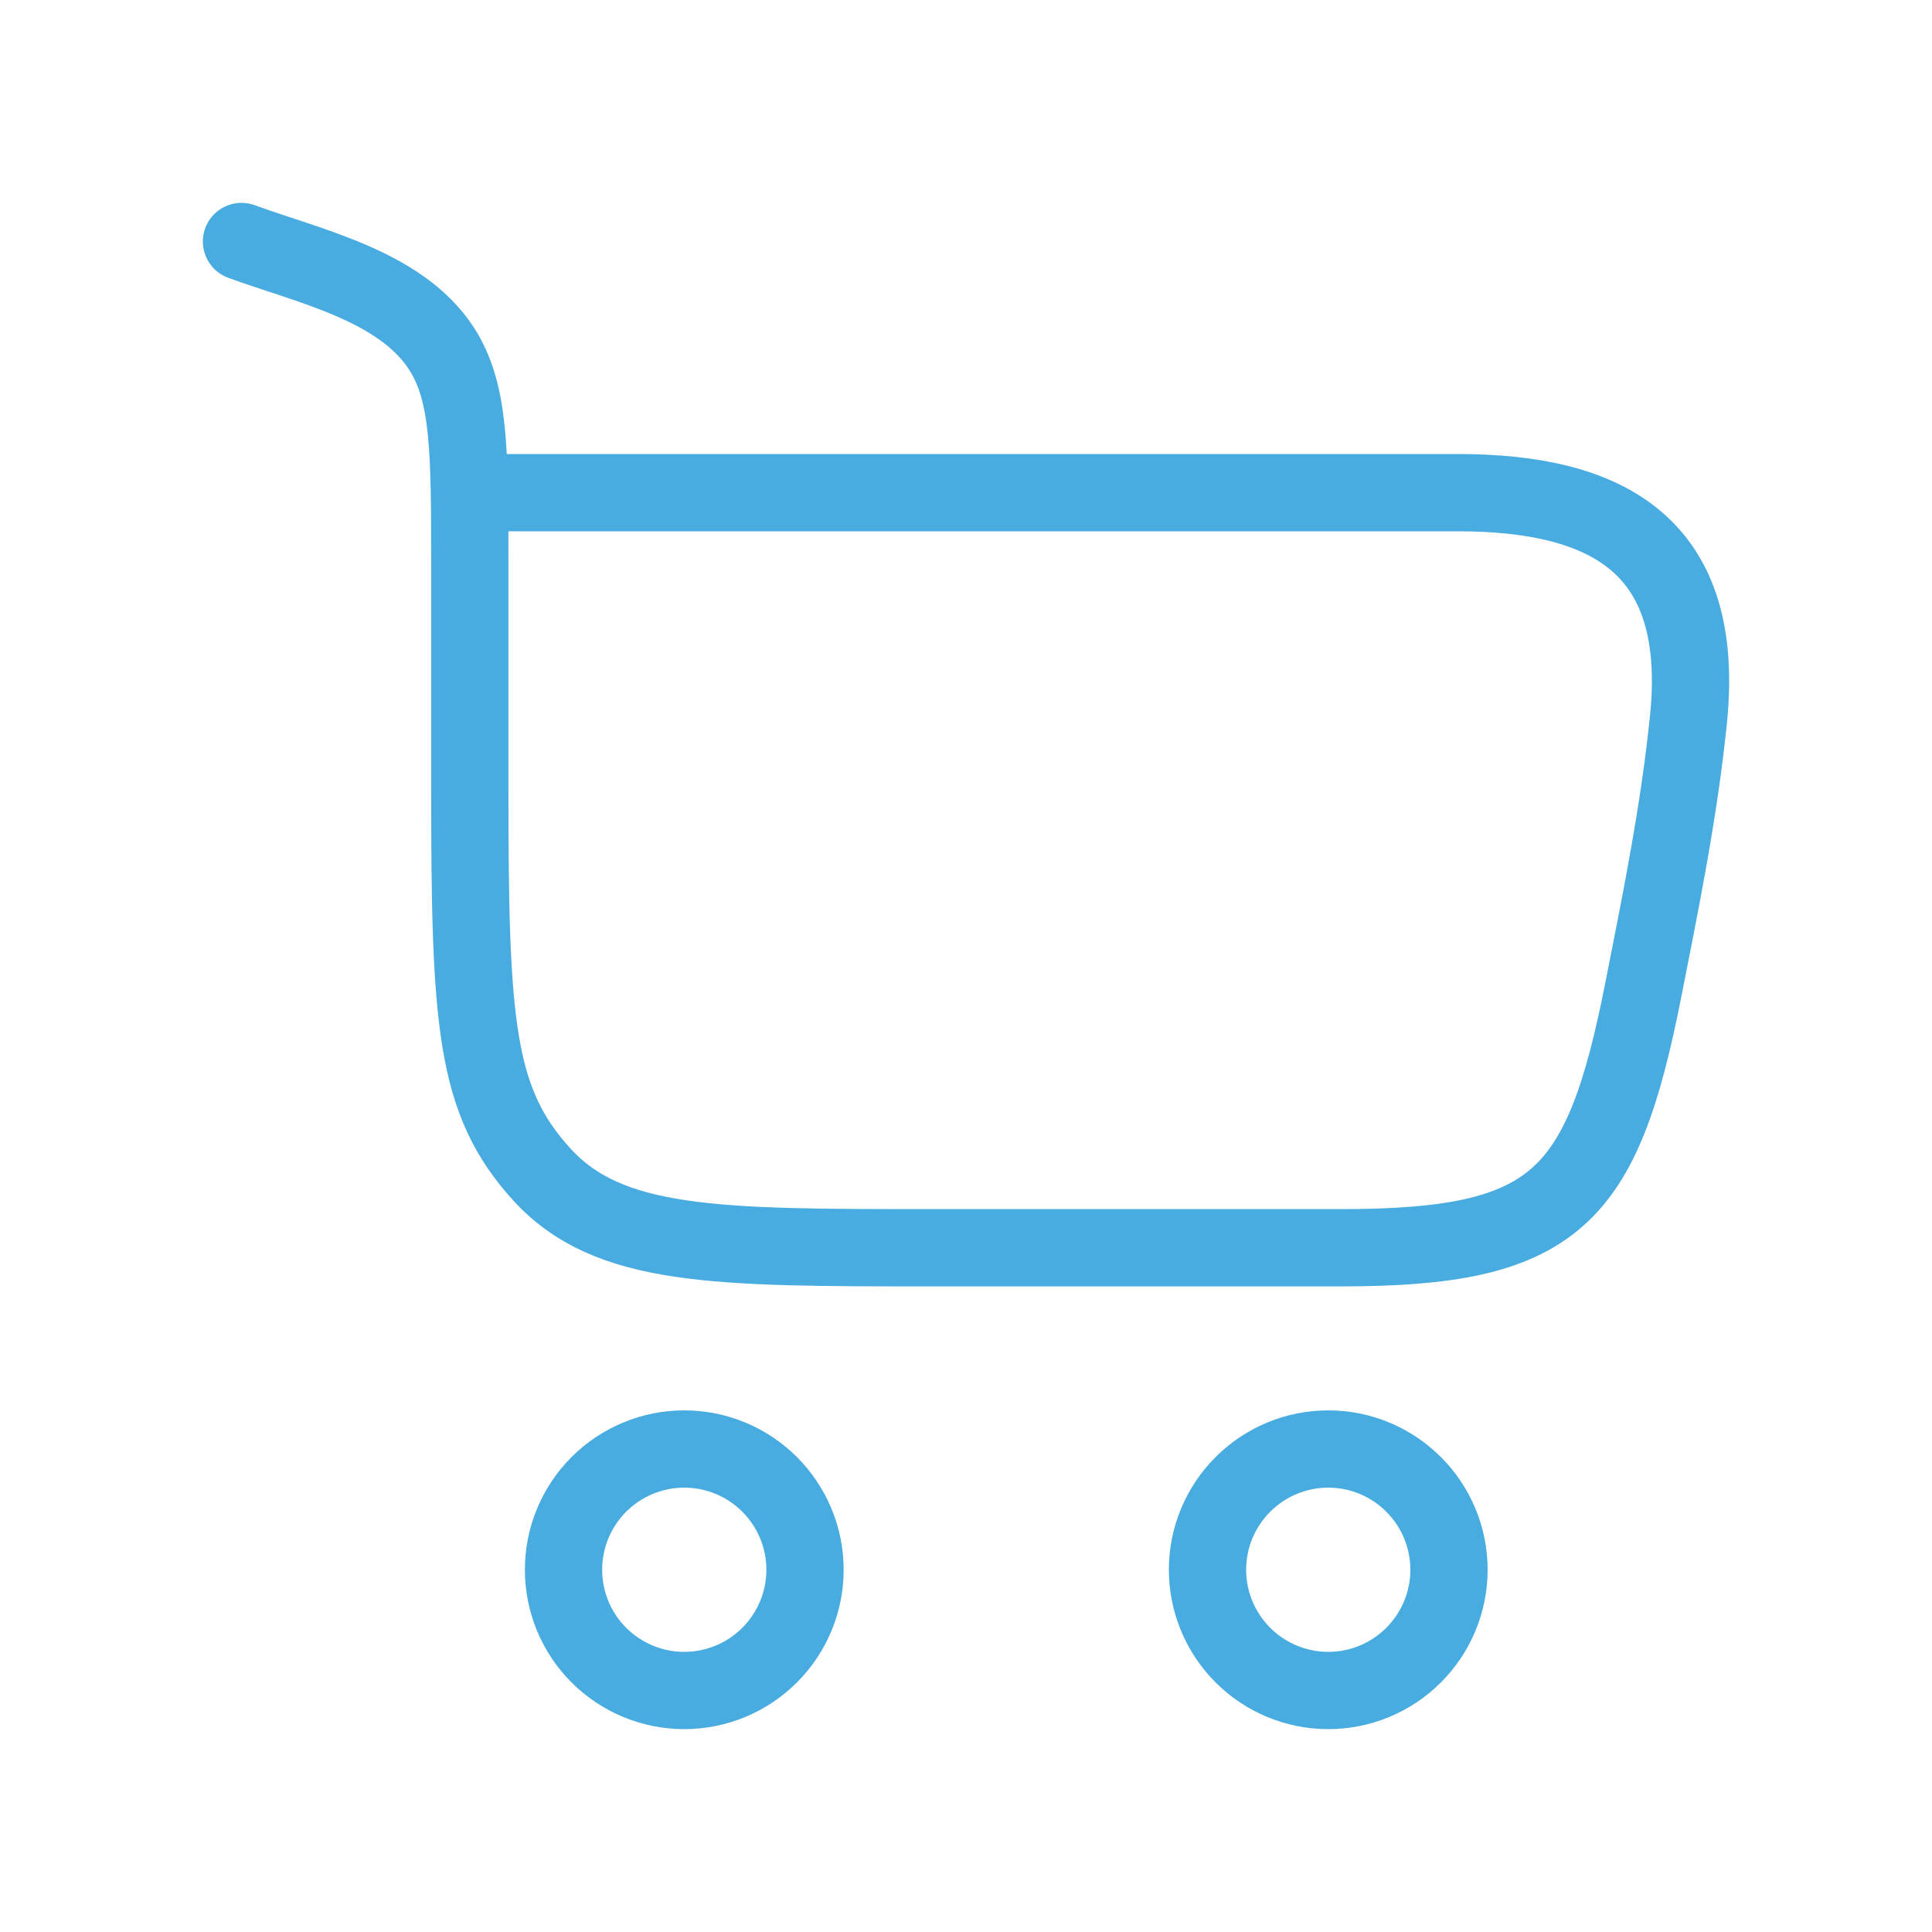
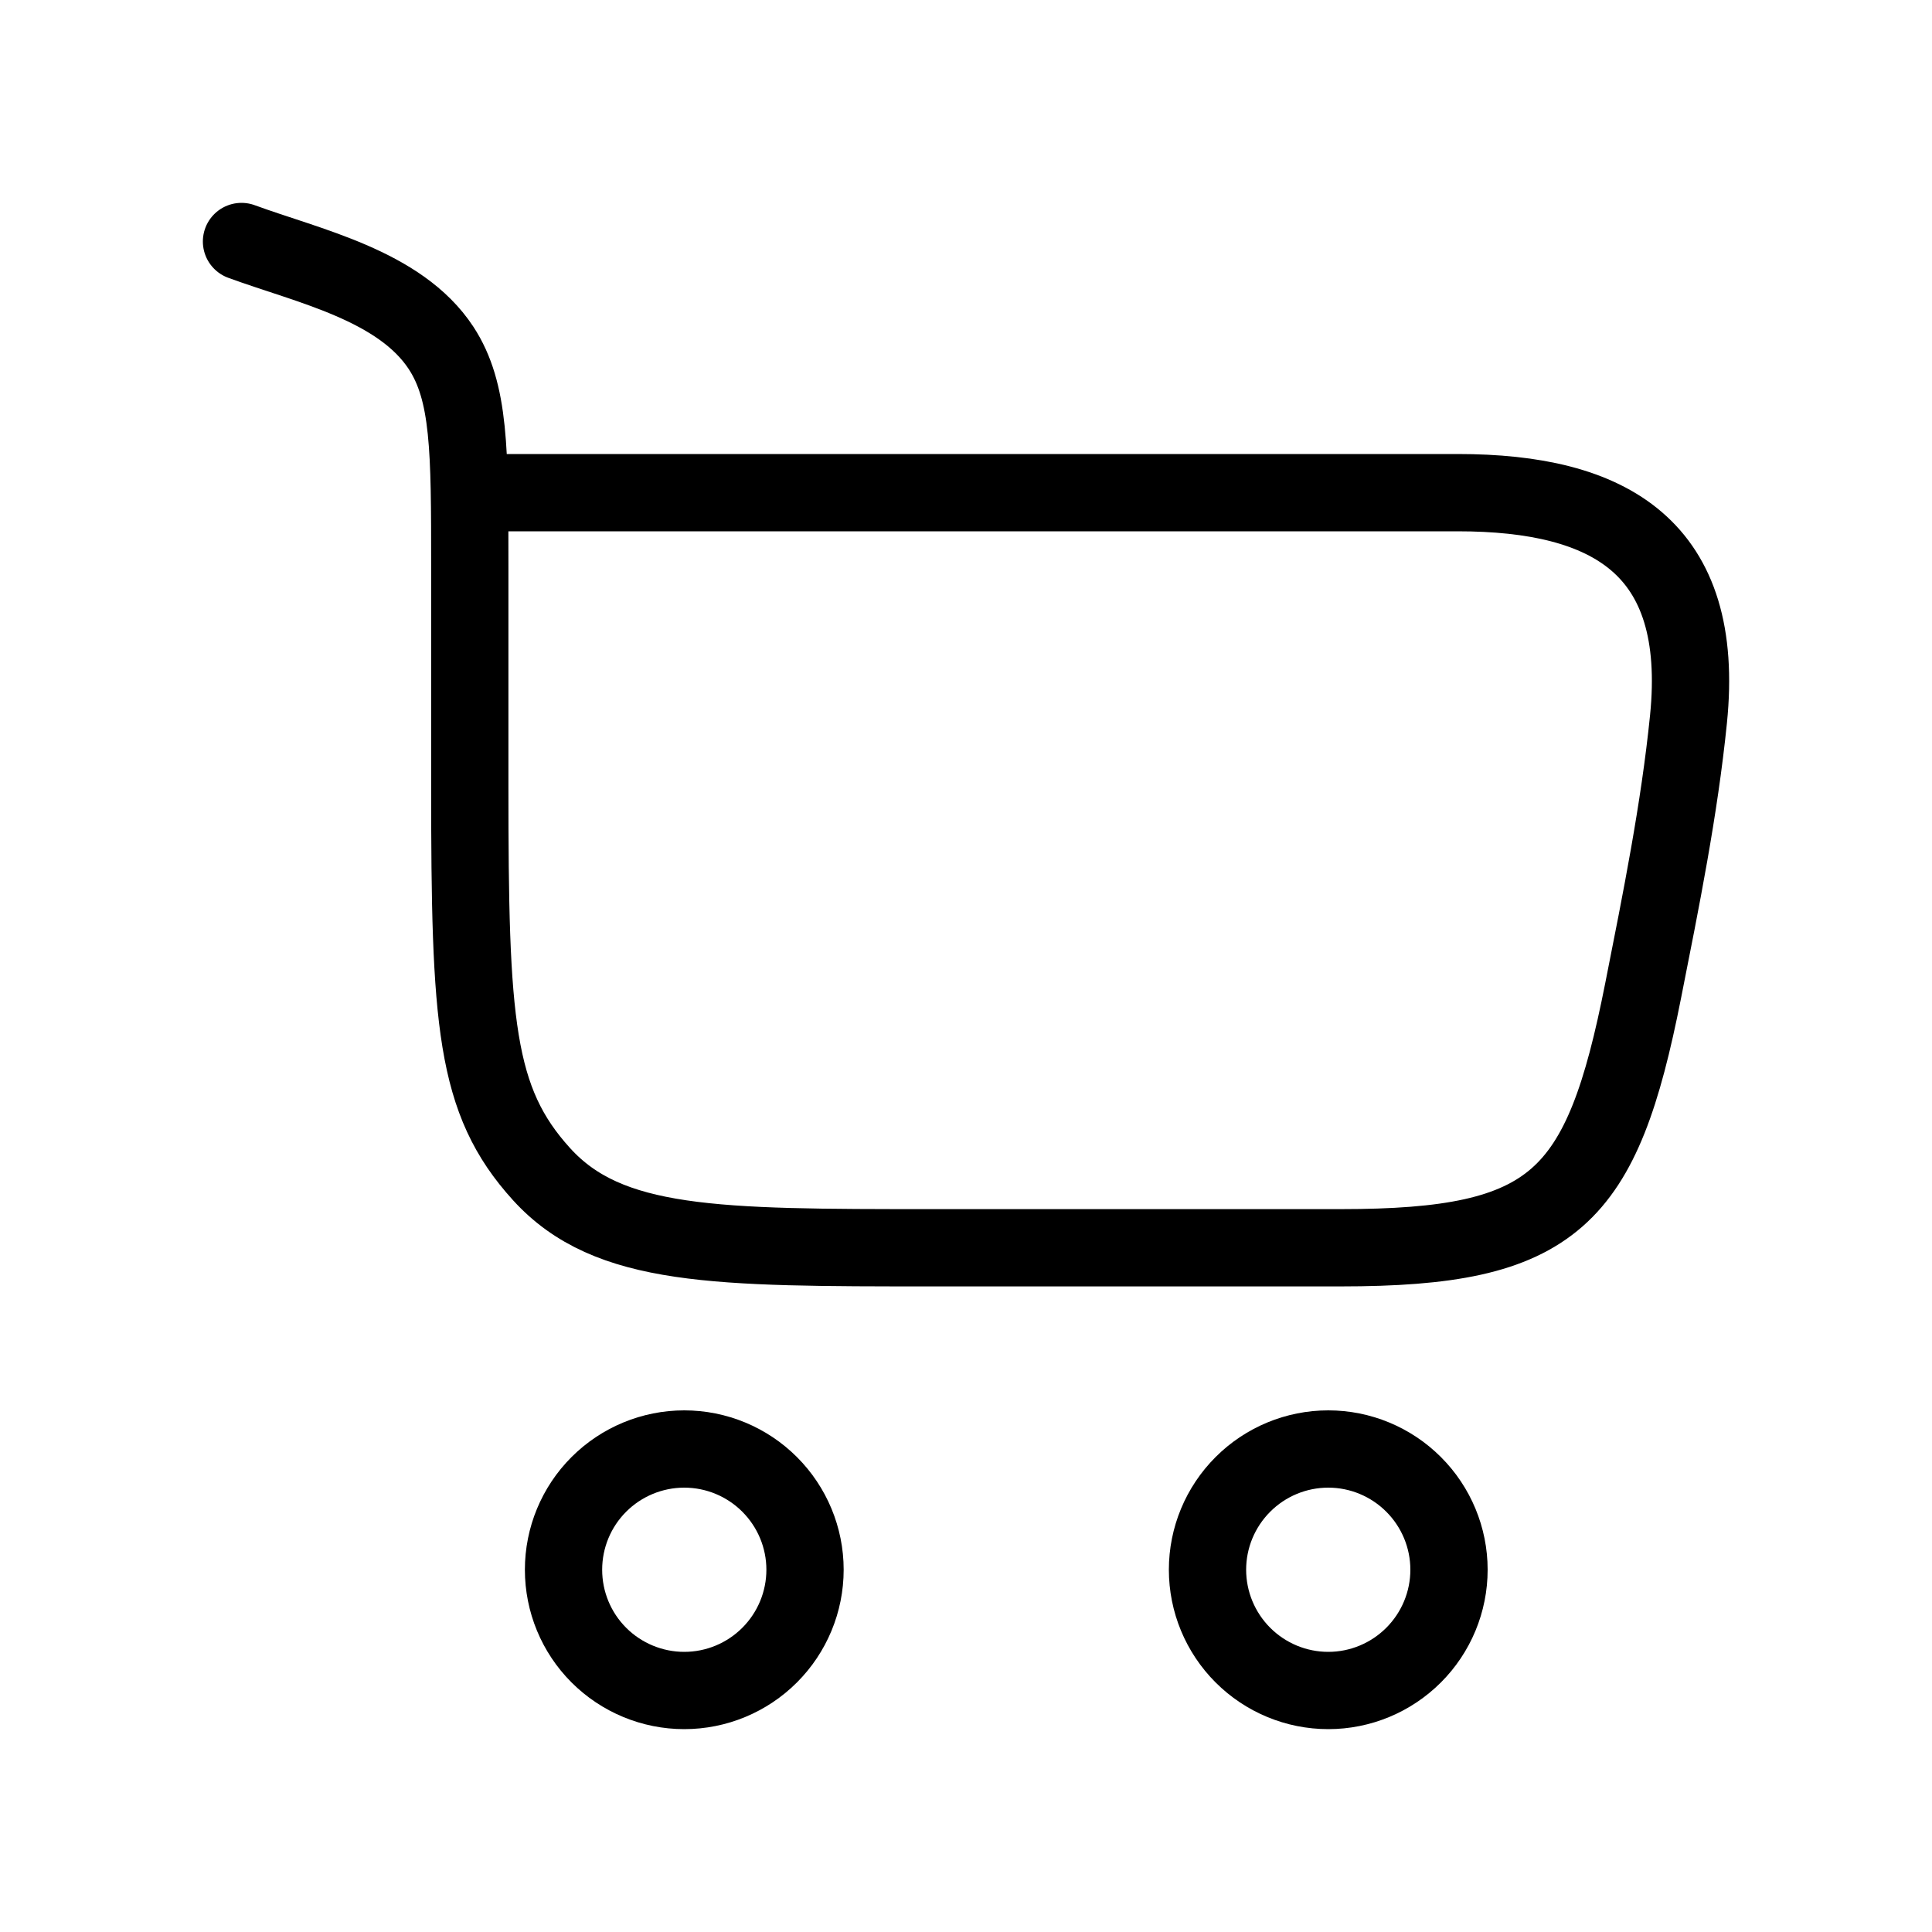
<svg xmlns="http://www.w3.org/2000/svg" width="25" height="25" viewBox="0 0 25 25" fill="none">
  <g id="mynaui:cart">
-     <path id="Vector" d="M3.125 3.125C3.99 3.443 5.175 3.69 5.708 4.503C6.079 5.071 6.079 5.824 6.079 7.331V10.167C6.079 13.231 6.143 14.242 7.008 15.194C7.873 16.146 9.267 16.146 12.052 16.146H17.349C20.126 16.146 20.728 15.52 21.262 12.82C21.495 11.643 21.73 10.48 21.849 9.306C22.074 7.083 20.835 6.375 18.863 6.375H6.079M17.188 21.875C17.602 21.875 17.999 21.71 18.292 21.417C18.585 21.124 18.75 20.727 18.75 20.312C18.75 19.898 18.585 19.501 18.292 19.208C17.999 18.915 17.602 18.75 17.188 18.75C16.773 18.75 16.376 18.915 16.083 19.208C15.79 19.501 15.625 19.898 15.625 20.312C15.625 20.727 15.79 21.124 16.083 21.417C16.376 21.71 16.773 21.875 17.188 21.875ZM8.854 21.875C9.269 21.875 9.666 21.71 9.959 21.417C10.252 21.124 10.417 20.727 10.417 20.312C10.417 19.898 10.252 19.501 9.959 19.208C9.666 18.915 9.269 18.75 8.854 18.75C8.44 18.75 8.042 18.915 7.749 19.208C7.456 19.501 7.292 19.898 7.292 20.312C7.292 20.727 7.456 21.124 7.749 21.417C8.042 21.71 8.44 21.875 8.854 21.875Z" stroke="#49ACE1" stroke-linecap="round" stroke-linejoin="round" />
+     <path id="Vector" d="M3.125 3.125C3.99 3.443 5.175 3.69 5.708 4.503C6.079 5.071 6.079 5.824 6.079 7.331V10.167C6.079 13.231 6.143 14.242 7.008 15.194C7.873 16.146 9.267 16.146 12.052 16.146H17.349C20.126 16.146 20.728 15.52 21.262 12.82C21.495 11.643 21.73 10.48 21.849 9.306C22.074 7.083 20.835 6.375 18.863 6.375H6.079M17.188 21.875C17.602 21.875 17.999 21.71 18.292 21.417C18.585 21.124 18.75 20.727 18.75 20.312C18.75 19.898 18.585 19.501 18.292 19.208C17.999 18.915 17.602 18.75 17.188 18.75C16.773 18.75 16.376 18.915 16.083 19.208C15.79 19.501 15.625 19.898 15.625 20.312C15.625 20.727 15.79 21.124 16.083 21.417C16.376 21.71 16.773 21.875 17.188 21.875ZM8.854 21.875C9.269 21.875 9.666 21.71 9.959 21.417C10.252 21.124 10.417 20.727 10.417 20.312C10.417 19.898 10.252 19.501 9.959 19.208C9.666 18.915 9.269 18.75 8.854 18.75C8.44 18.75 8.042 18.915 7.749 19.208C7.456 19.501 7.292 19.898 7.292 20.312C7.292 20.727 7.456 21.124 7.749 21.417C8.042 21.71 8.44 21.875 8.854 21.875Z" stroke="currentColor" stroke-linecap="round" stroke-linejoin="round" />
  </g>
</svg>
